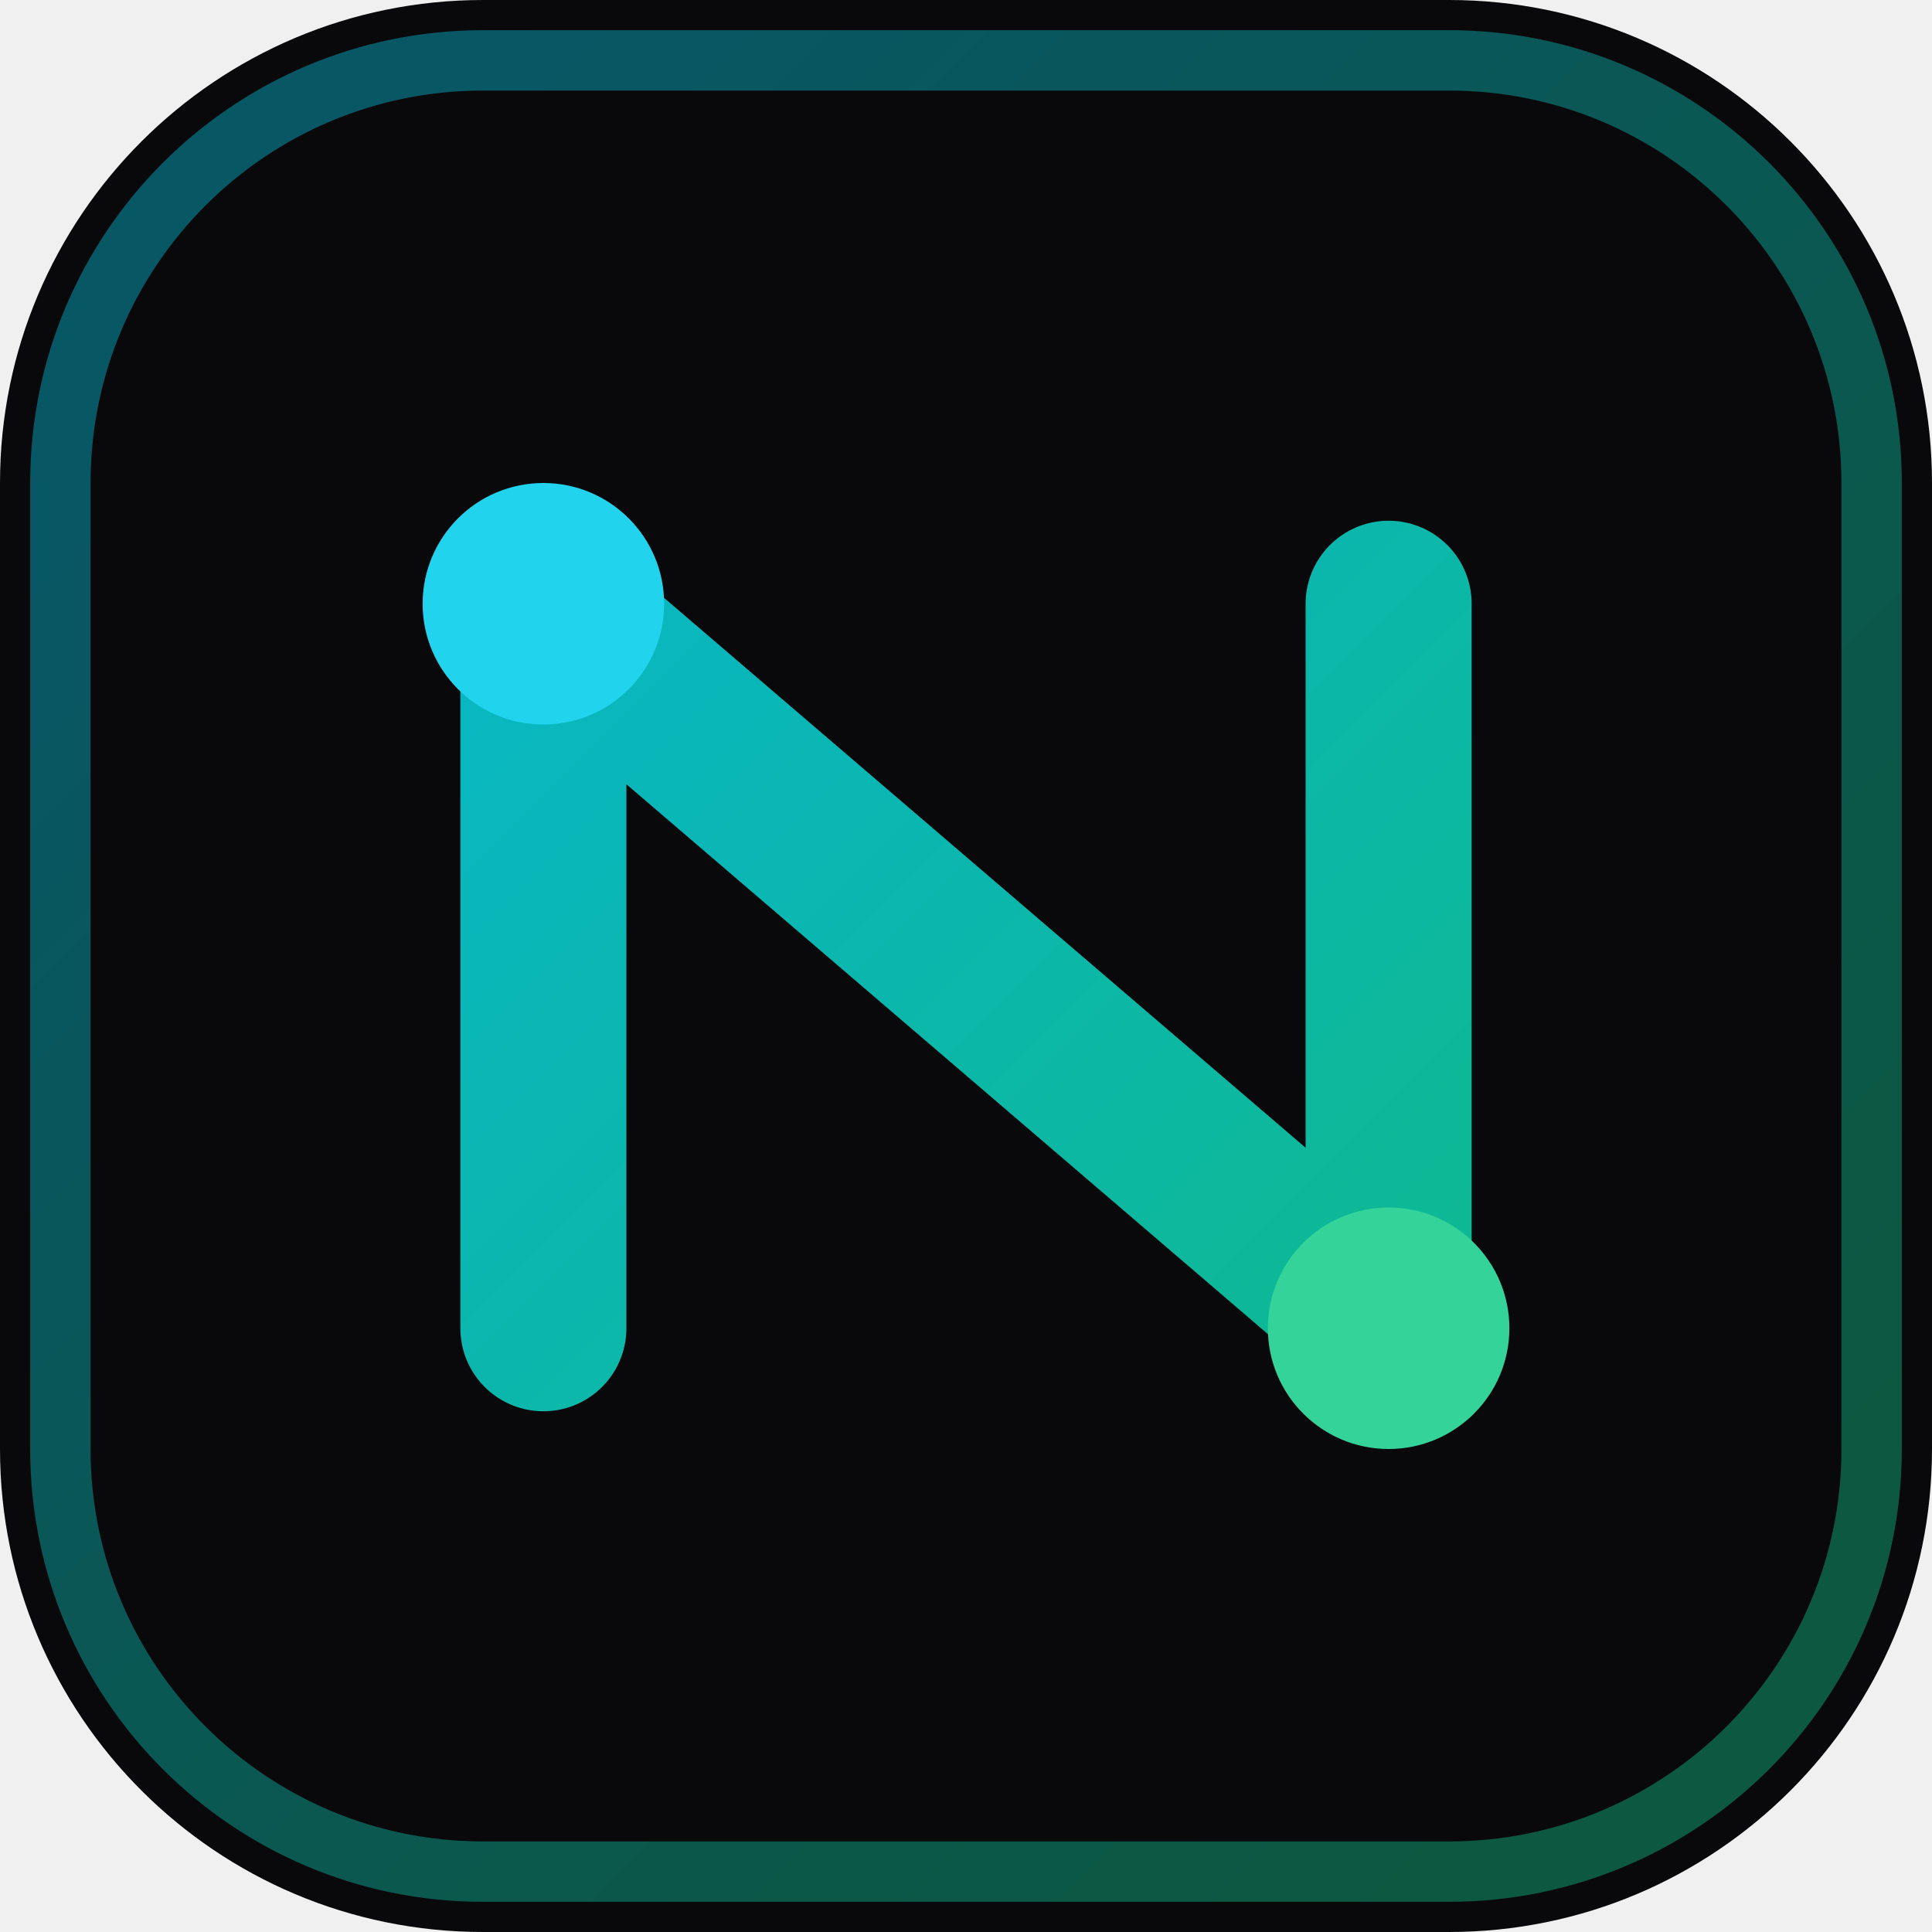
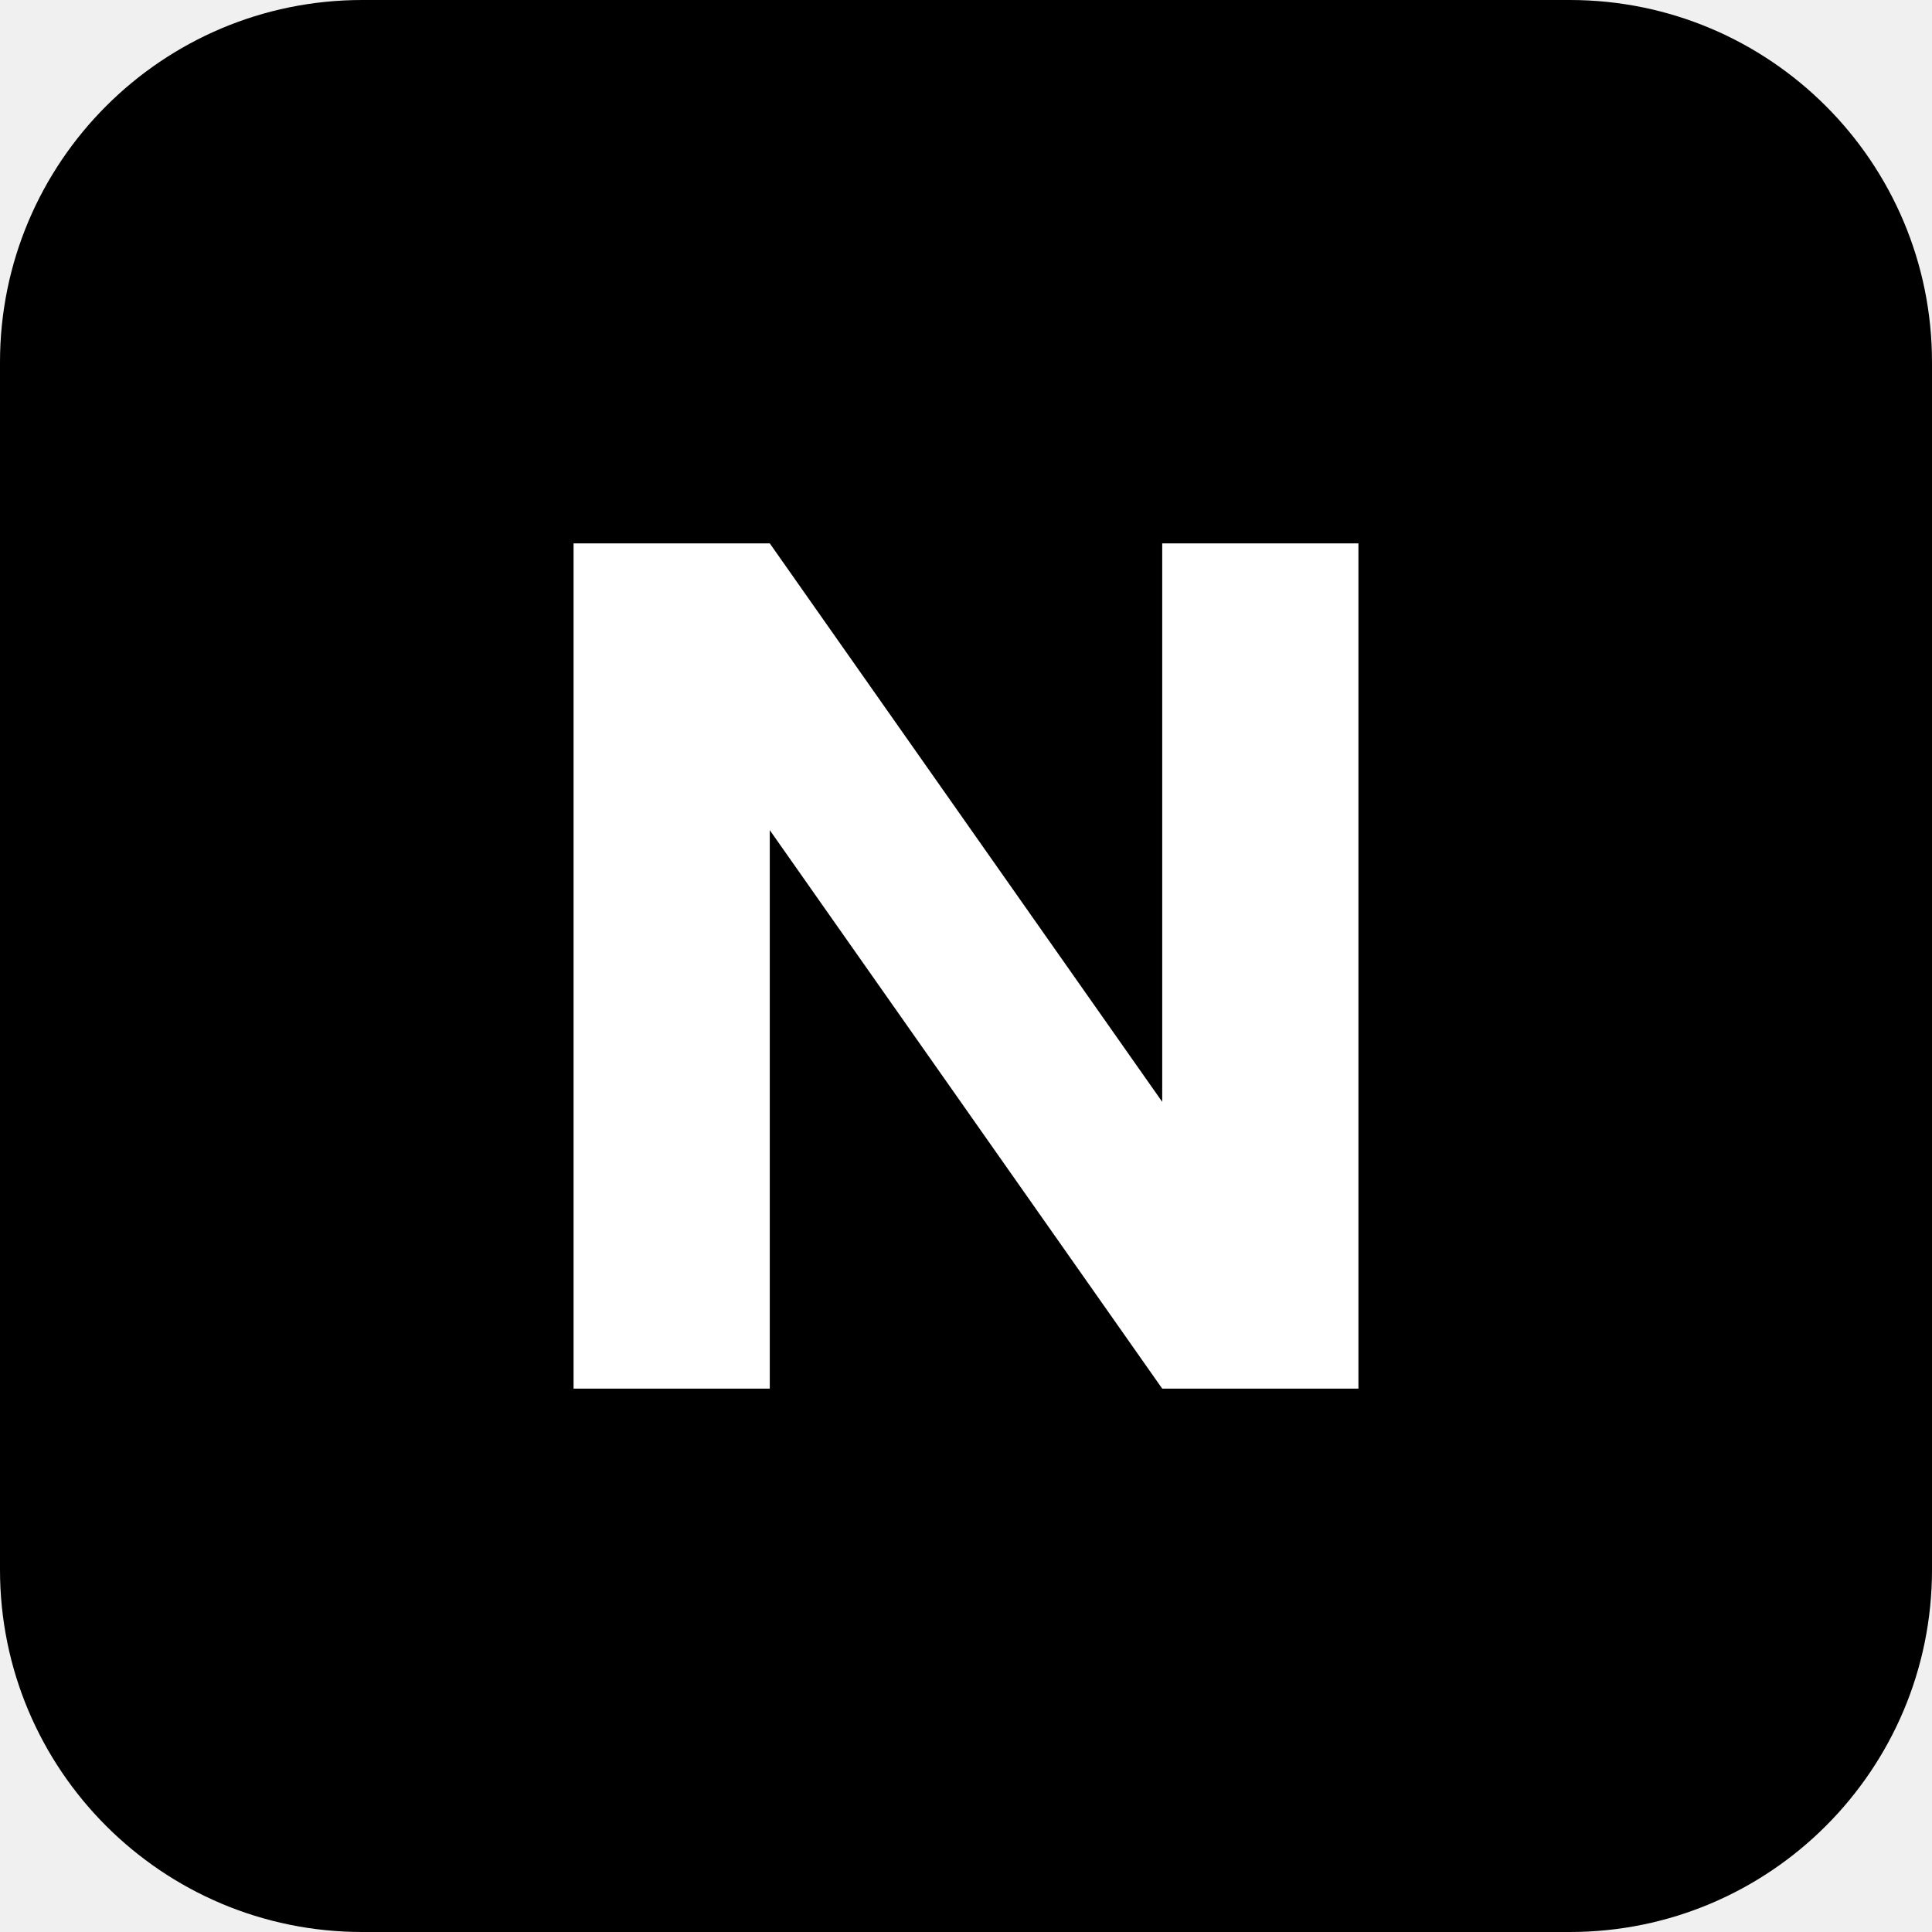
<svg xmlns="http://www.w3.org/2000/svg" viewBox="0 0 64 64" fill="none">
-   <defs>
-     <linearGradient id="neruton-grad" x1="8" y1="8" x2="56" y2="56" gradientUnits="userSpaceOnUse">
-       <stop offset="0%" stop-color="#06b6d4" />
-       <stop offset="100%" stop-color="#10b981" />
-     </linearGradient>
-   </defs>
-   <rect width="64" height="64" rx="16" fill="#09090b" />
-   <rect x="2" y="2" width="60" height="60" rx="14" stroke="url(#neruton-grad)" stroke-opacity="0.45" stroke-width="2" />
-   <path d="M18 44V20L46 44V20" stroke="url(#neruton-grad)" stroke-width="5.5" stroke-linecap="round" stroke-linejoin="round" />
-   <circle cx="18" cy="20" r="4" fill="#22d3ee" />
-   <circle cx="46" cy="44" r="4" fill="#34d399" />
+   <rect width="64" height="64" rx="12" fill="#000000" />
+   <path d="M19 46V18H25.5L38.5 36.5V18H45V46H38.5L25.5 27.5V46H19Z" fill="#FFFFFF" />
</svg>
